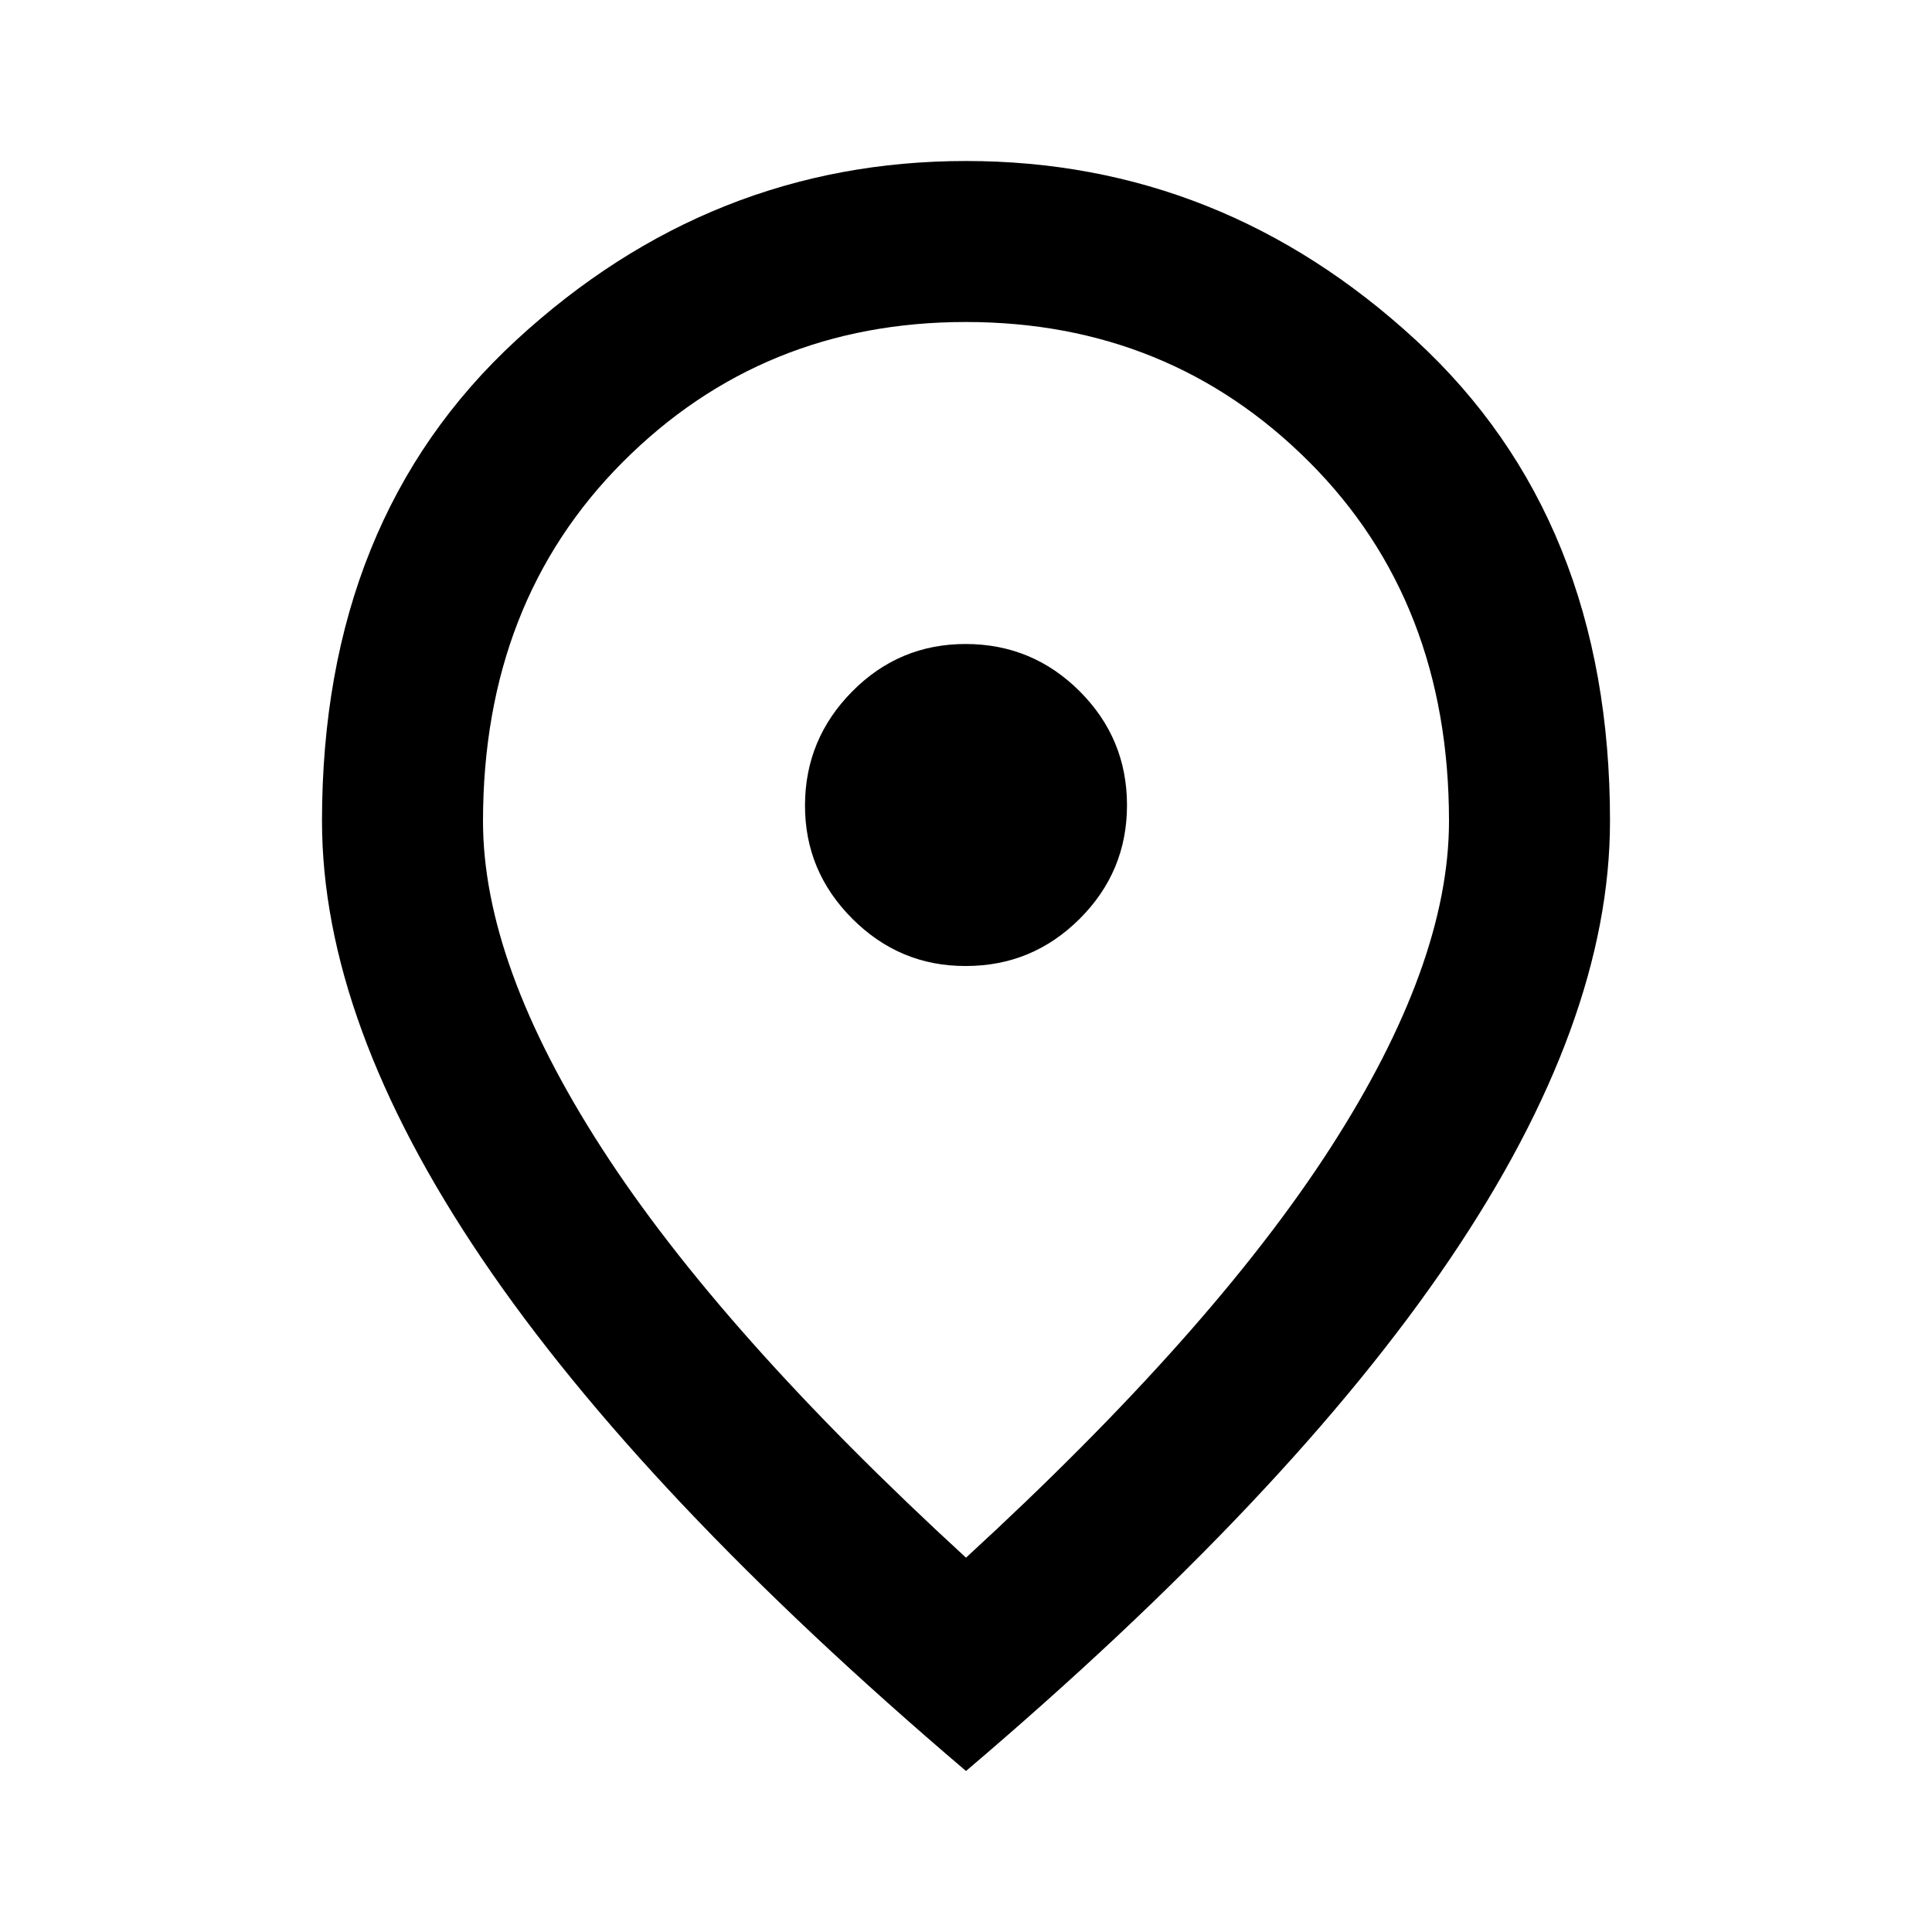
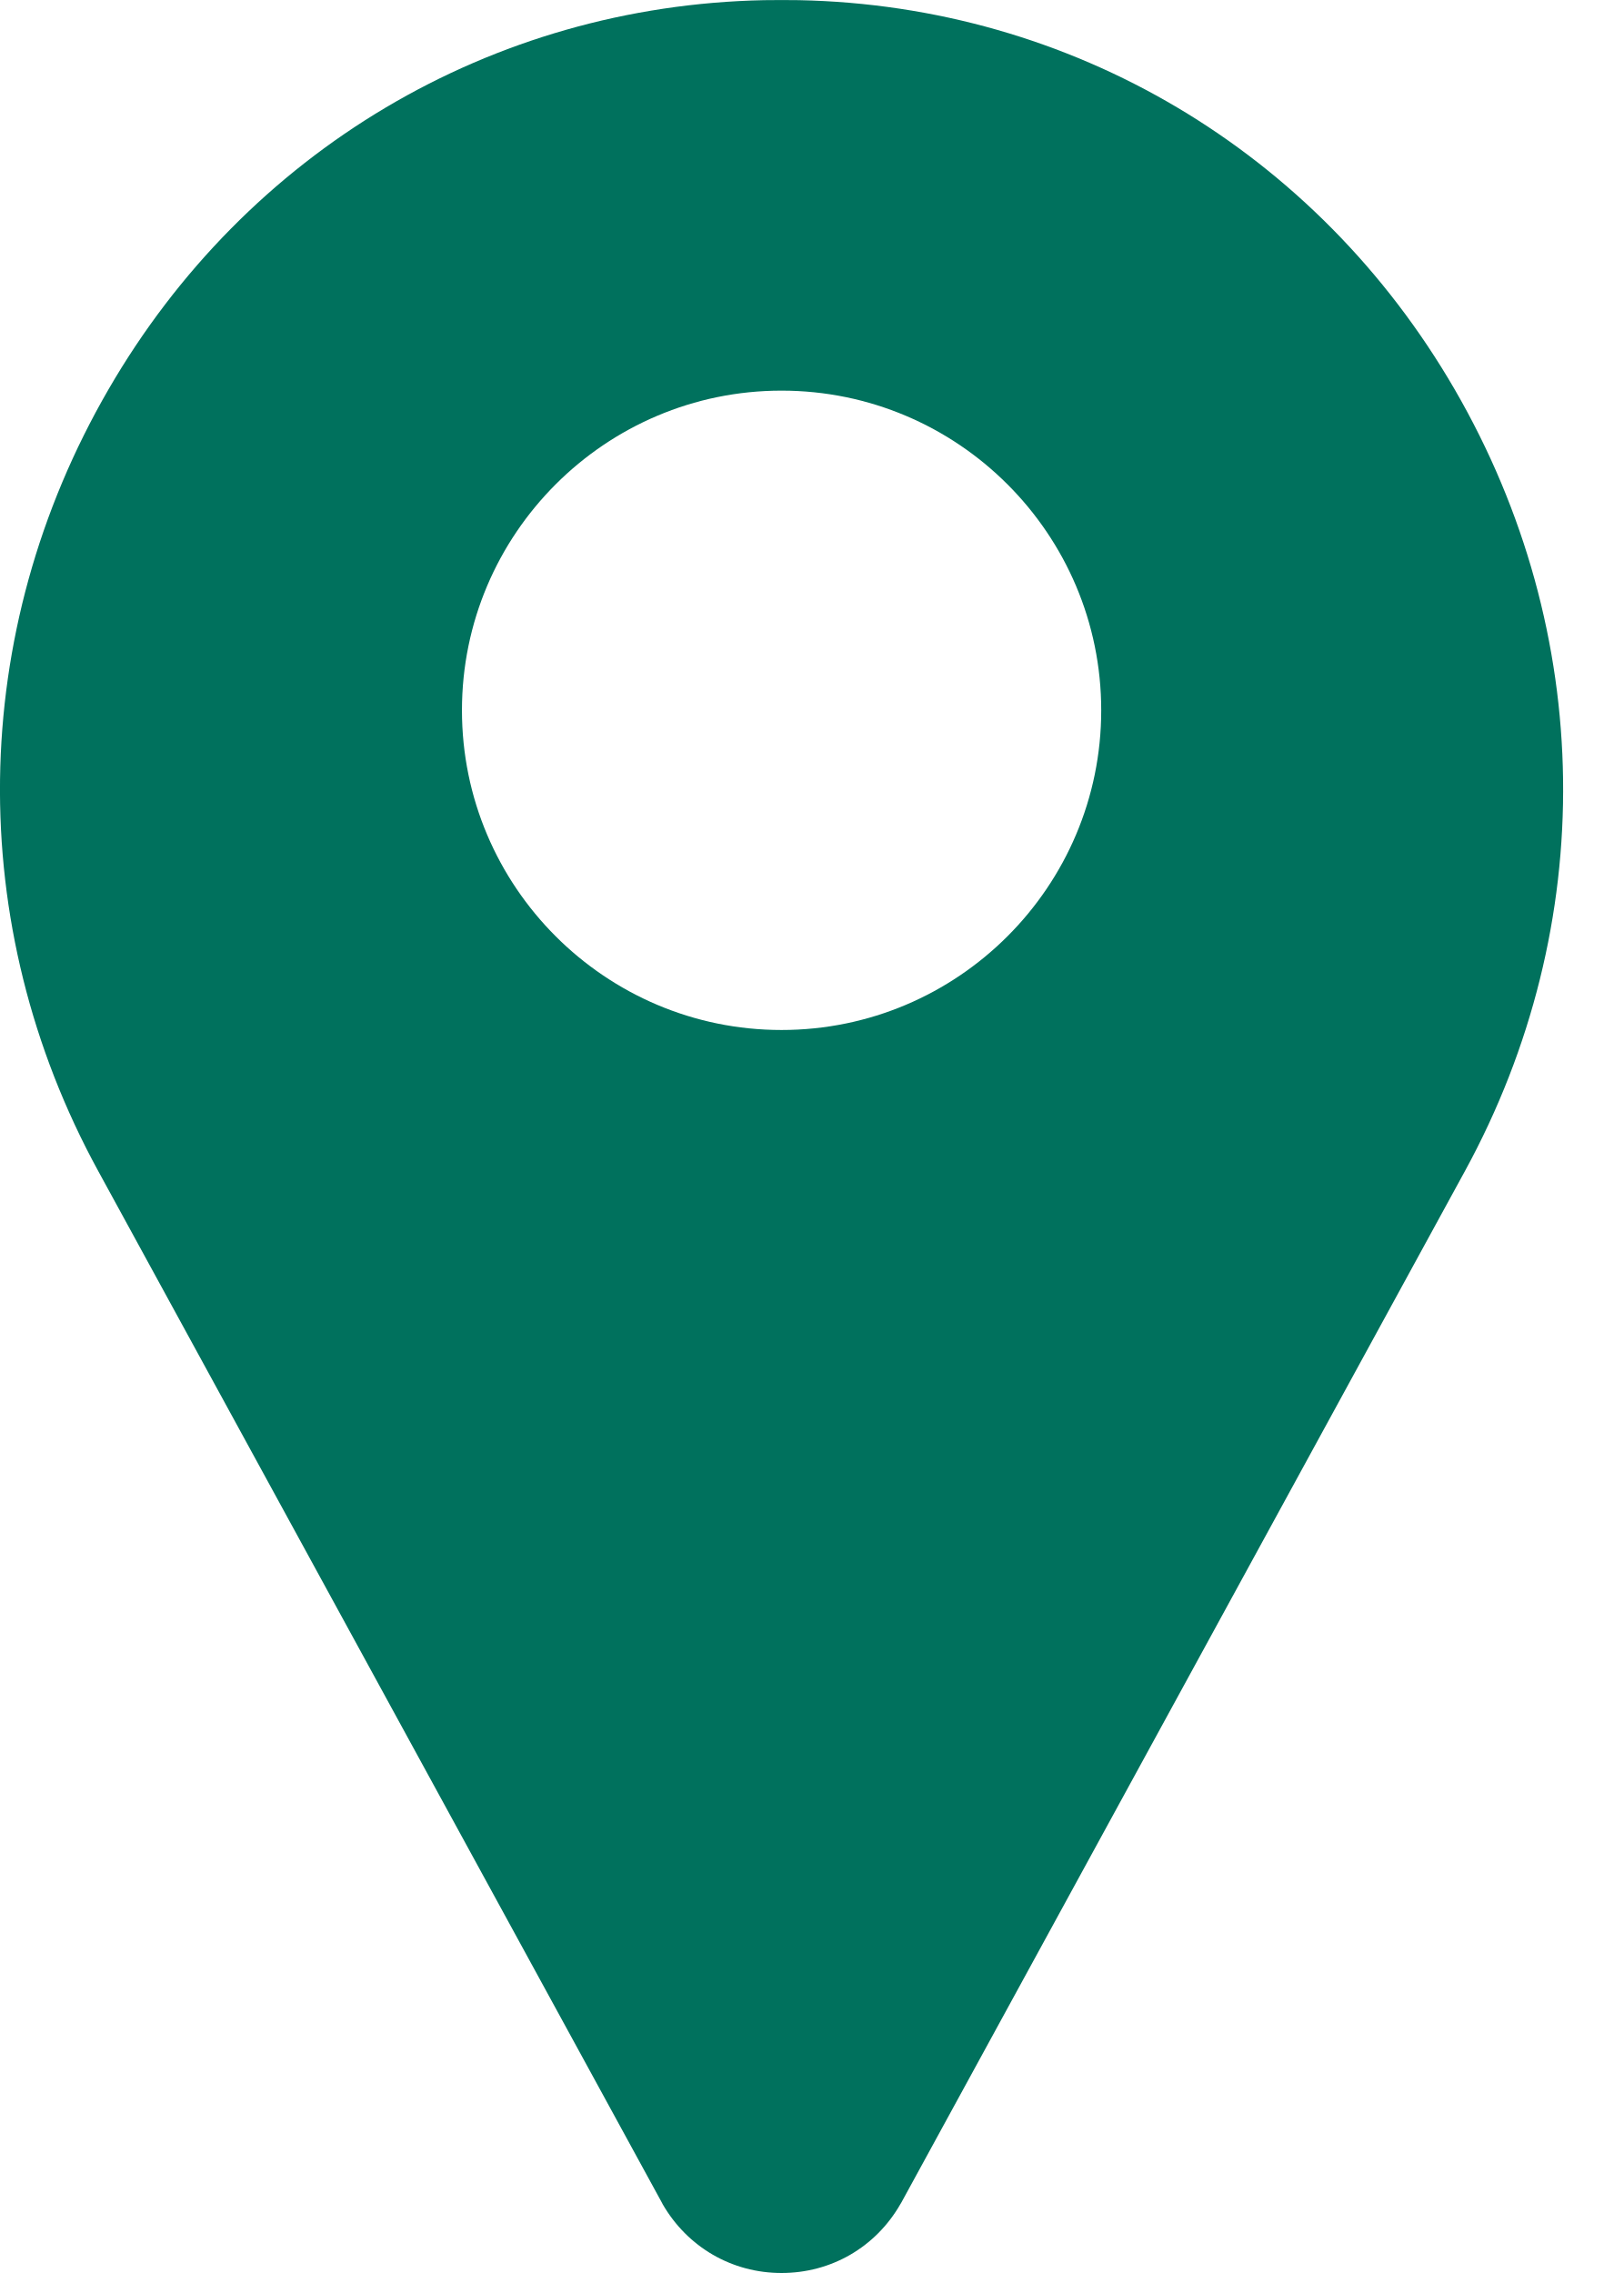
- <svg xmlns="http://www.w3.org/2000/svg" width="32" height="32" viewBox="0 0 24 24">
-   <path fill="currentColor" d="M12 12q.825 0 1.413-.587T14 10t-.587-1.412T12 8t-1.412.588T10 10t.588 1.413T12 12m0 7.35q3.05-2.8 4.525-5.087T18 10.2q0-2.725-1.737-4.462T12 4T7.738 5.738T6 10.2q0 1.775 1.475 4.063T12 19.35M12 22q-4.025-3.425-6.012-6.362T4 10.2q0-3.75 2.413-5.975T12 2t5.588 2.225T20 10.2q0 2.5-1.987 5.438T12 22m0-12" />
+ <svg xmlns="http://www.w3.org/2000/svg" width="10" height="14" viewBox="0 0 10 14" fill="none">
+   <path d="M8.958 2.397C8.108 0.931 6.599 0.035 4.921 0.001C4.849 -0 4.777 -0 4.706 0.001C3.027 0.035 1.518 0.931 0.669 2.397C-0.2 3.896 -0.224 5.697 0.605 7.213L4.077 13.568C4.078 13.57 4.08 13.573 4.081 13.576C4.234 13.841 4.508 14 4.813 14C5.119 14 5.393 13.841 5.545 13.576C5.547 13.573 5.549 13.57 5.55 13.568L9.022 7.213C9.85 5.697 9.827 3.896 8.958 2.397ZM4.813 6.344C3.728 6.344 2.845 5.461 2.845 4.375C2.845 3.289 3.728 2.406 4.813 2.406C5.899 2.406 6.782 3.289 6.782 4.375C6.782 5.461 5.899 6.344 4.813 6.344Z" fill="#00715D" />
</svg>
